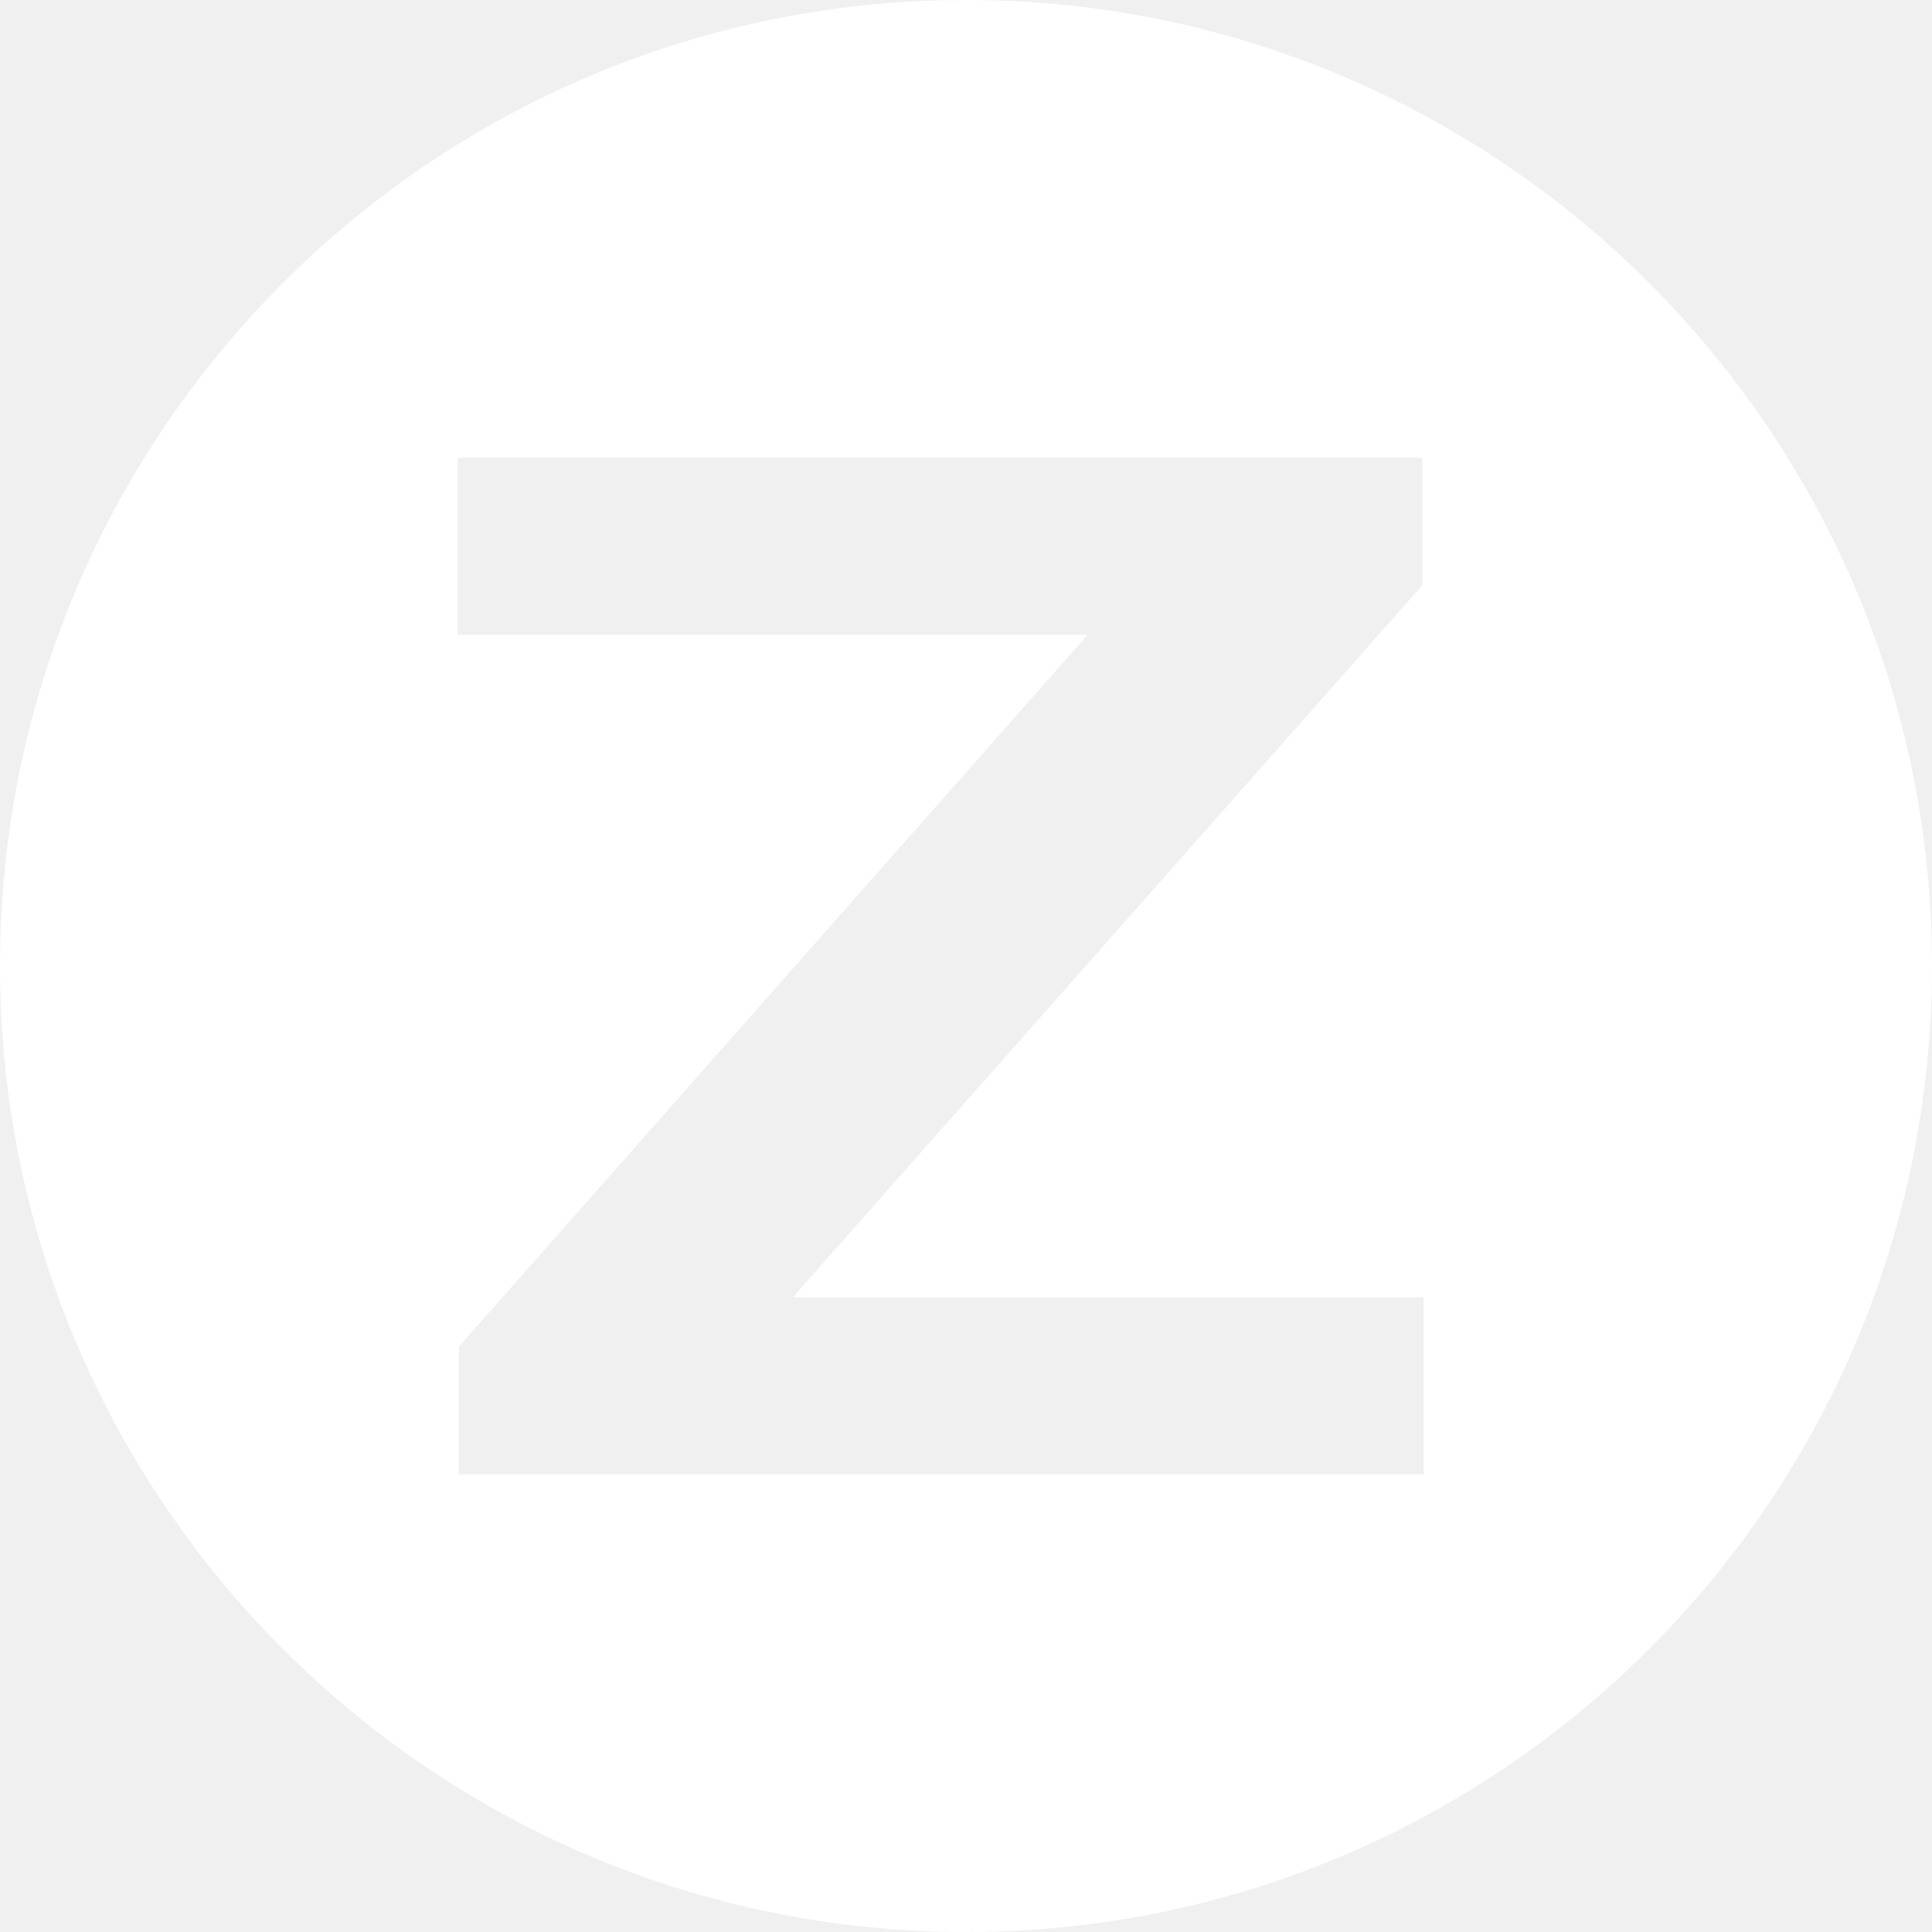
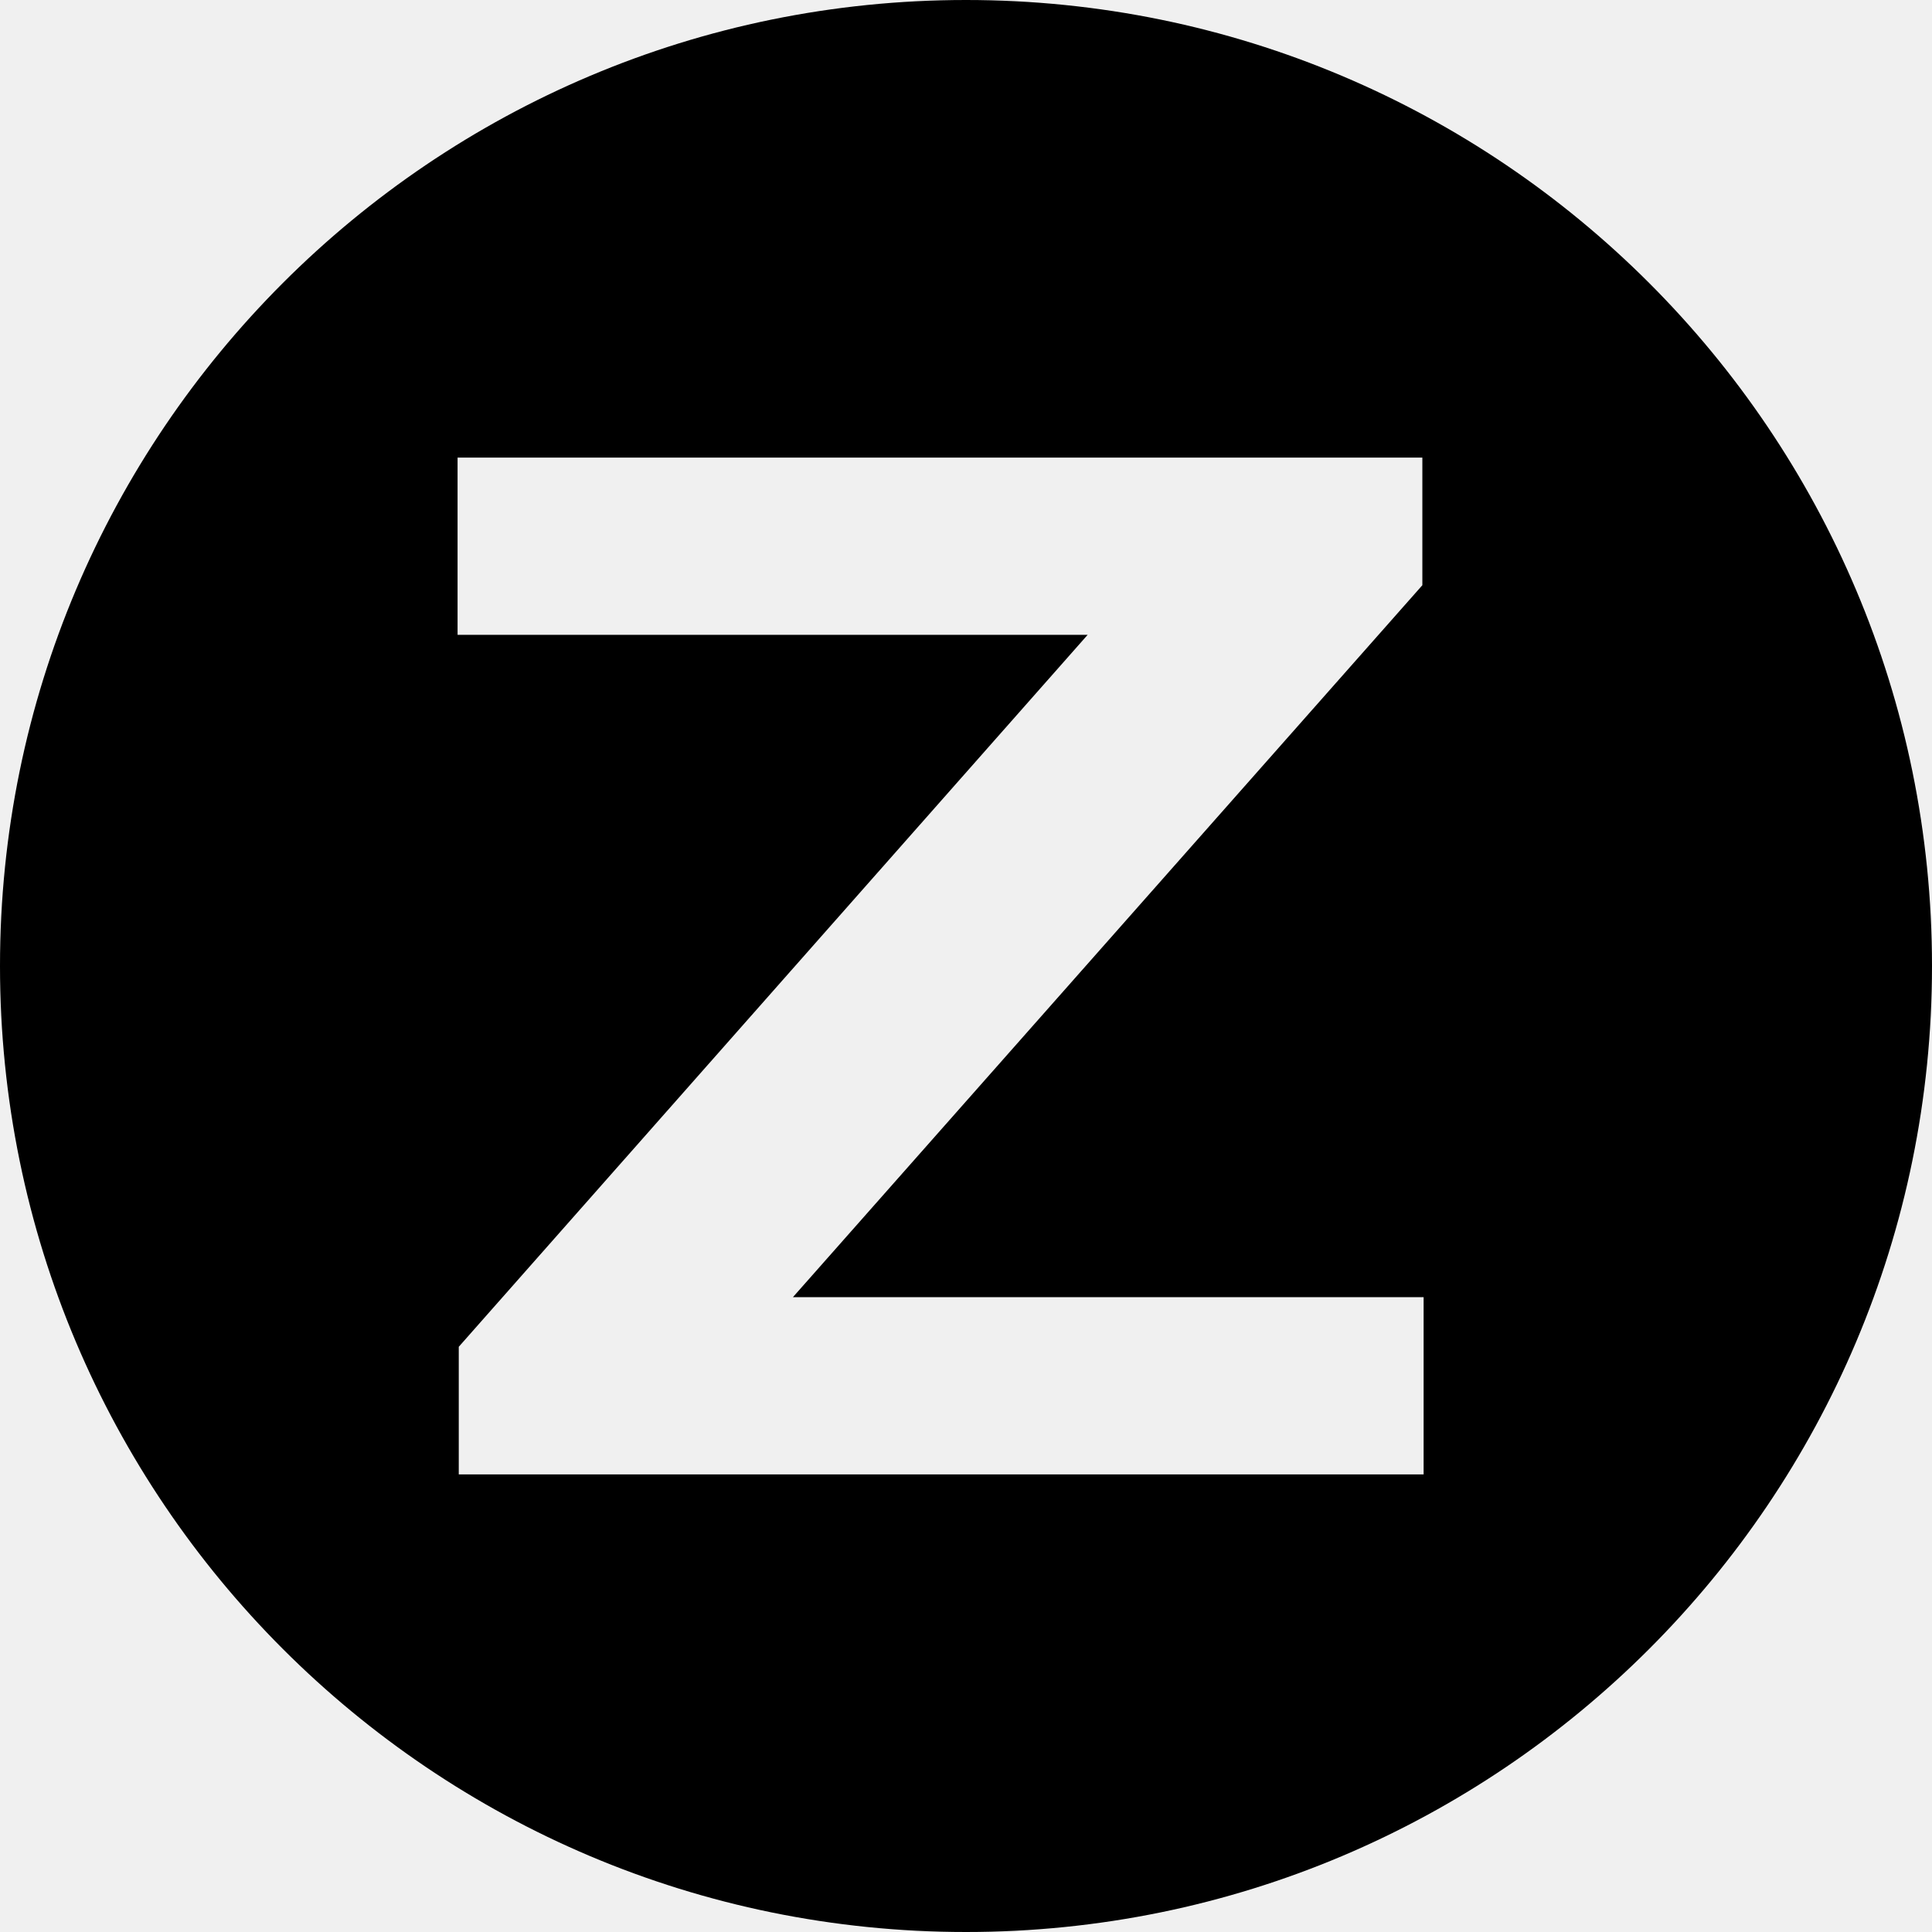
<svg xmlns="http://www.w3.org/2000/svg" width="32" height="32" viewBox="115.324 0 30.835 30.835" fill="none">
-   <path d="M130.742 0C139.257 0 146.159 6.902 146.159 15.417C146.159 23.932 139.257 30.835 130.742 30.835C122.227 30.835 115.324 23.932 115.324 15.417C115.324 6.902 122.227 0 130.742 0ZM122.627 7.303V10.132H132.683L122.646 21.495V23.532H138.045V20.703H127.979L138.025 9.34V7.303H122.627Z" fill="white" />
+   <path d="M130.742 0C139.257 0 146.159 6.902 146.159 15.417C146.159 23.932 139.257 30.835 130.742 30.835C122.227 30.835 115.324 23.932 115.324 15.417C115.324 6.902 122.227 0 130.742 0ZM122.627 7.303V10.132H132.683L122.646 21.495V23.532H138.045V20.703H127.979L138.025 9.34V7.303H122.627Z" fill="black" />
</svg>
